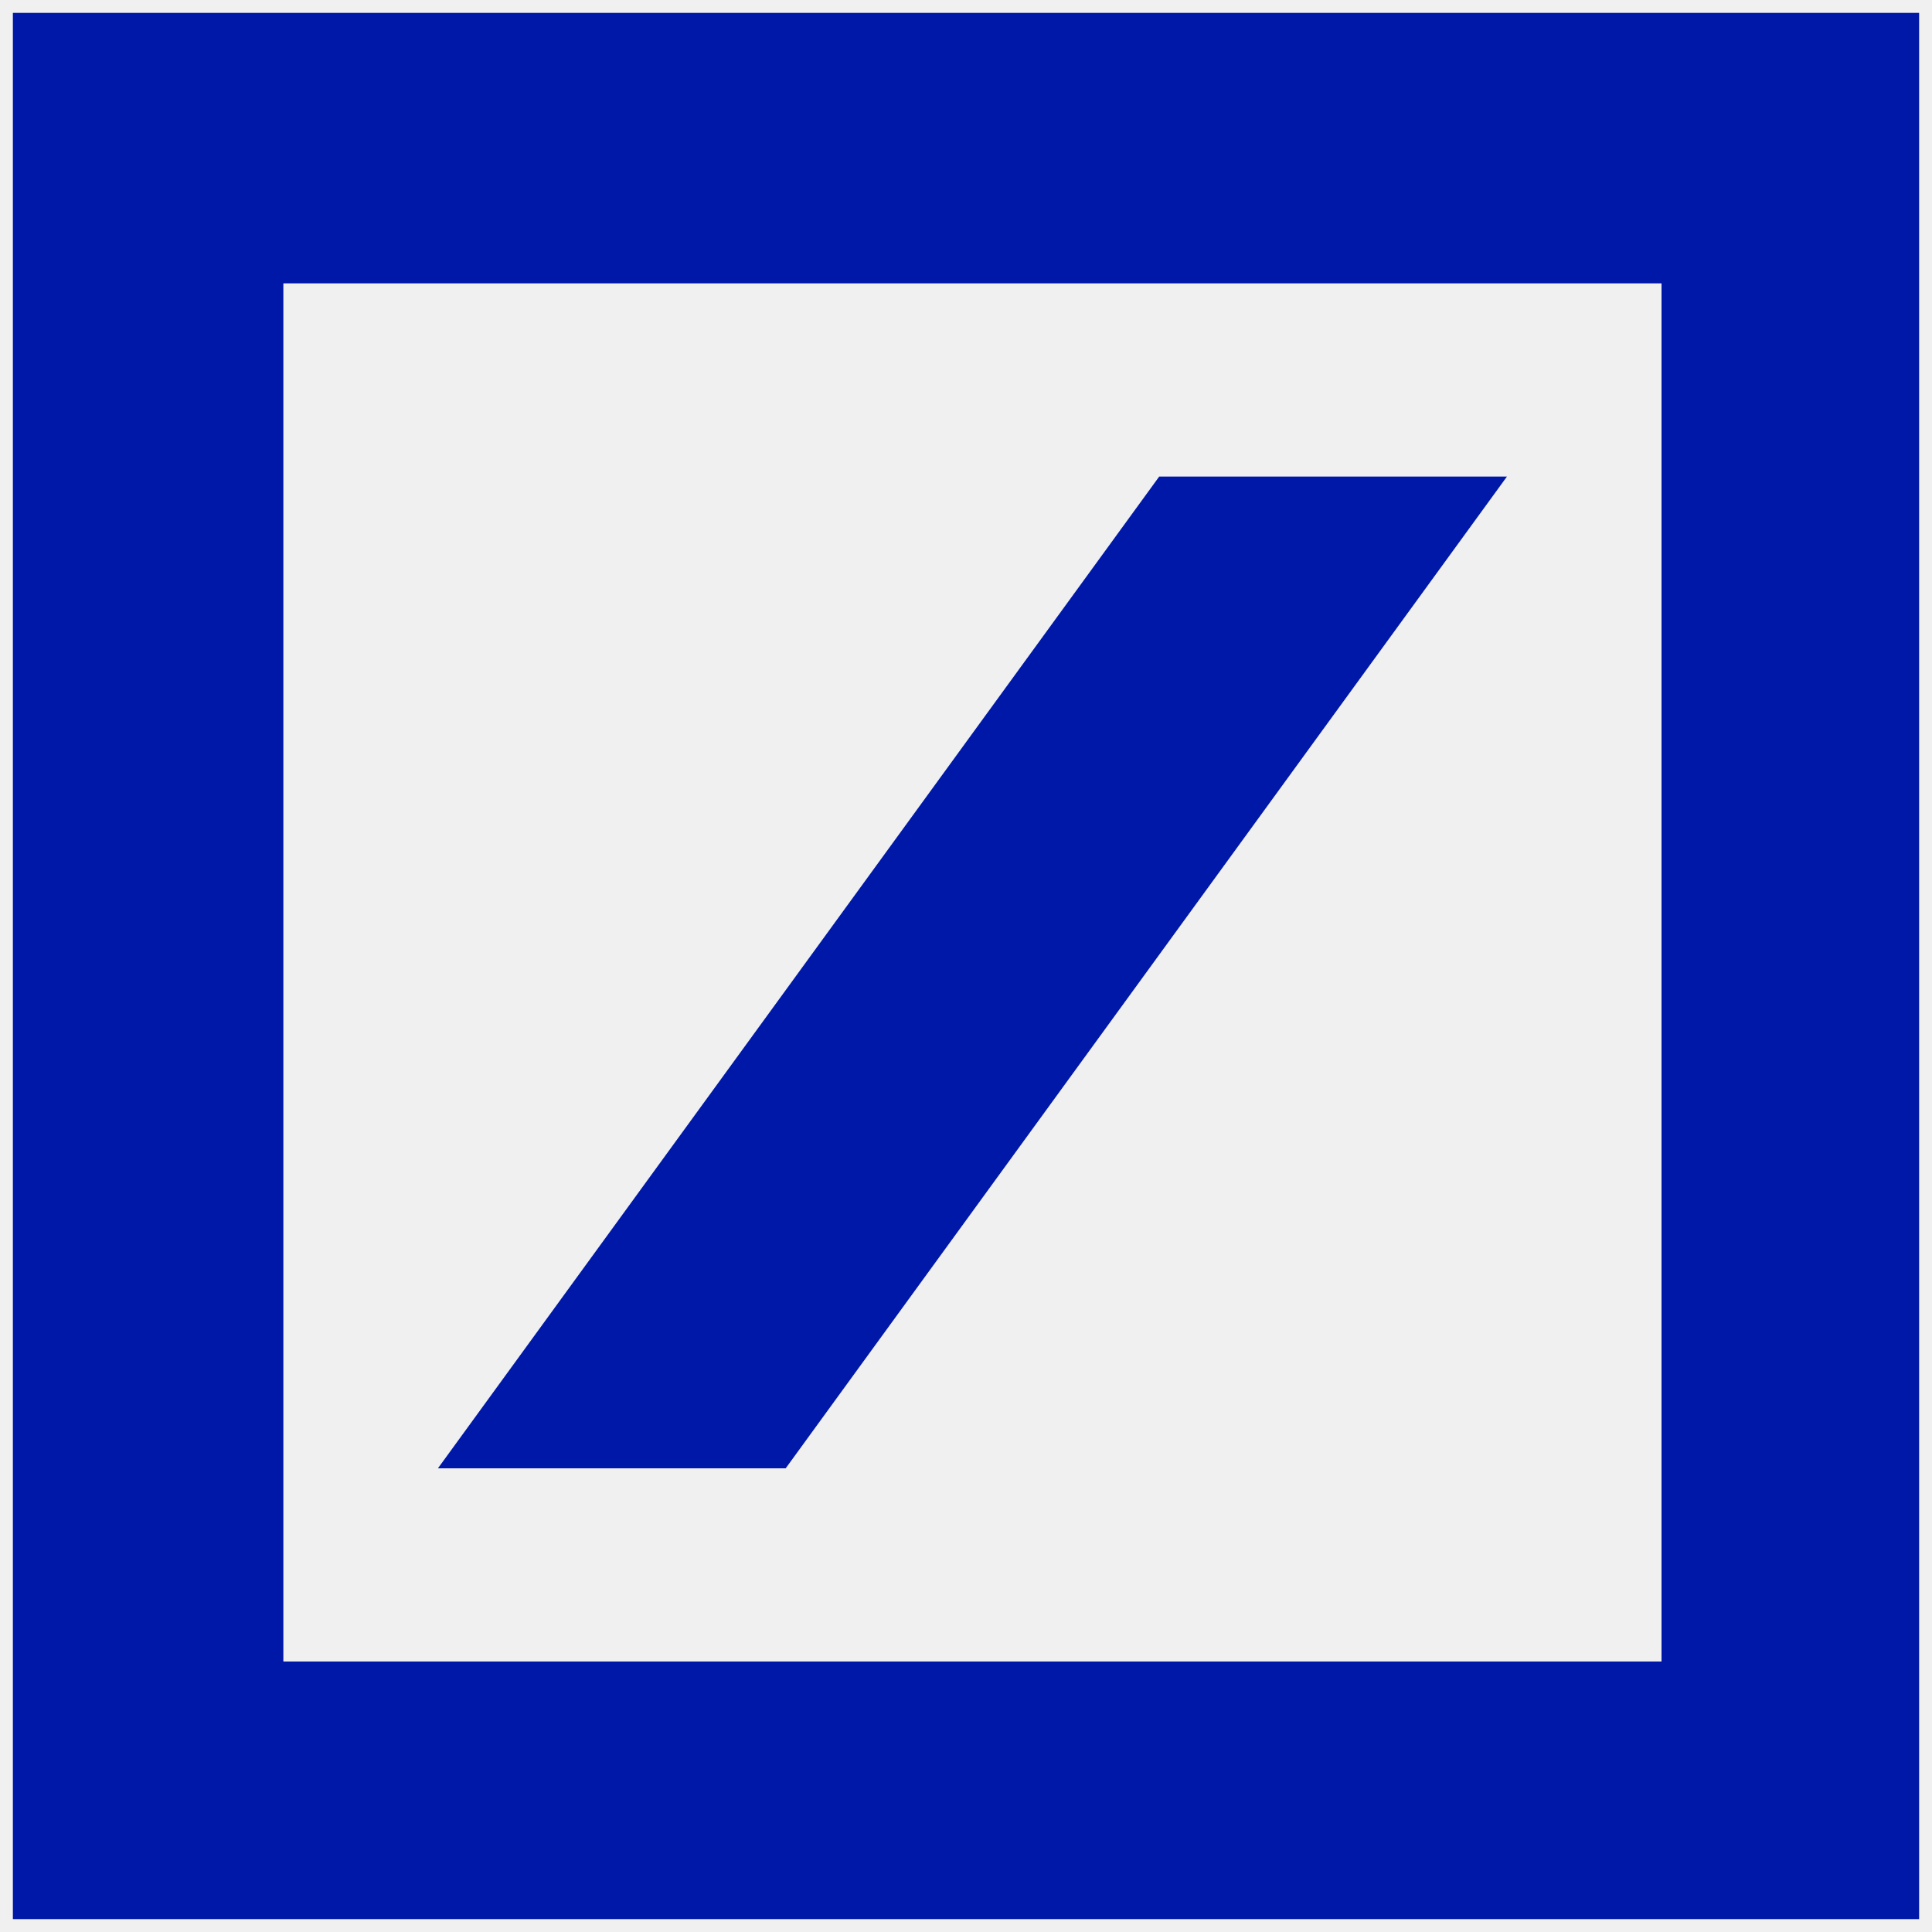
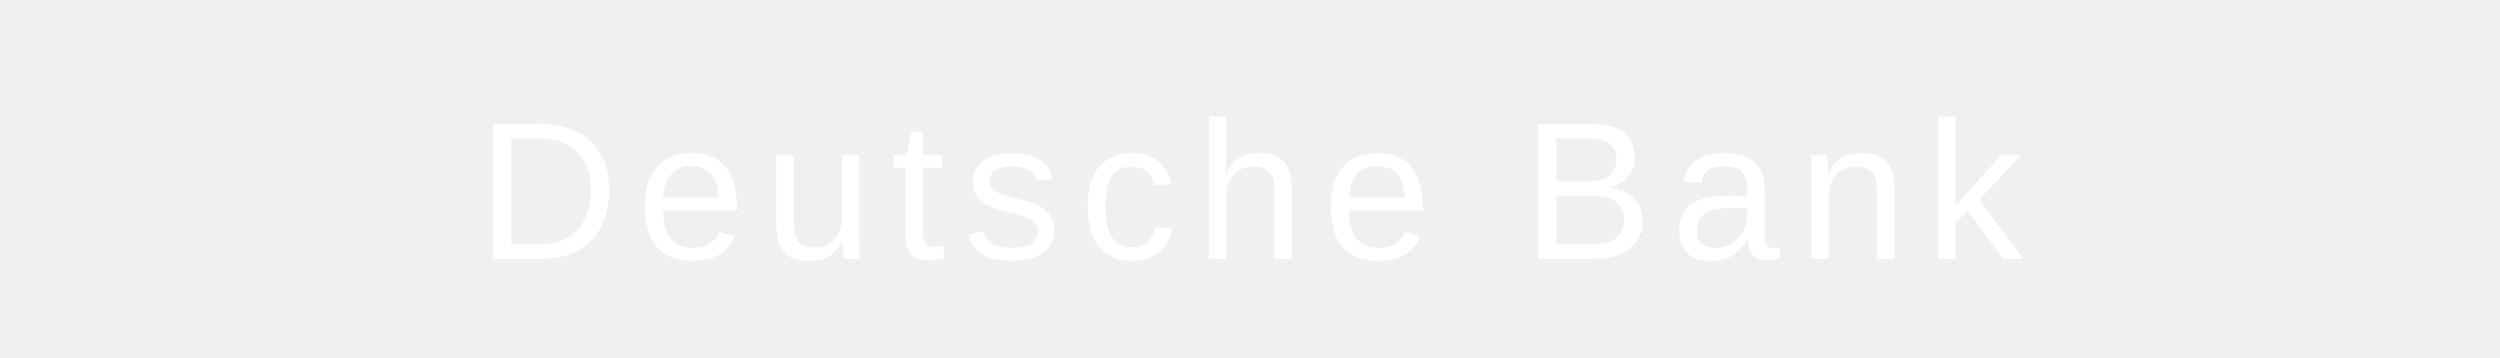
- <svg xmlns="http://www.w3.org/2000/svg" width="150" height="150" version="1.1">
-   <path d="m 1,1 h 148 v 148 h -148 z m 21,21 v 107 h 107 v -107 z m 68,15 h 27 l -56,77 h -27 z " style="fill:#0018A8; fill-rule:evenodd;" />
+ <svg xmlns="http://www.w3.org/2000/svg" viewBox="0 0 280 40">
+   <text x="140" y="29" text-anchor="middle" font-family="Arial, sans-serif" font-size="22" font-weight="400" fill="white" letter-spacing="2">Deutsche Bank</text>
</svg>
